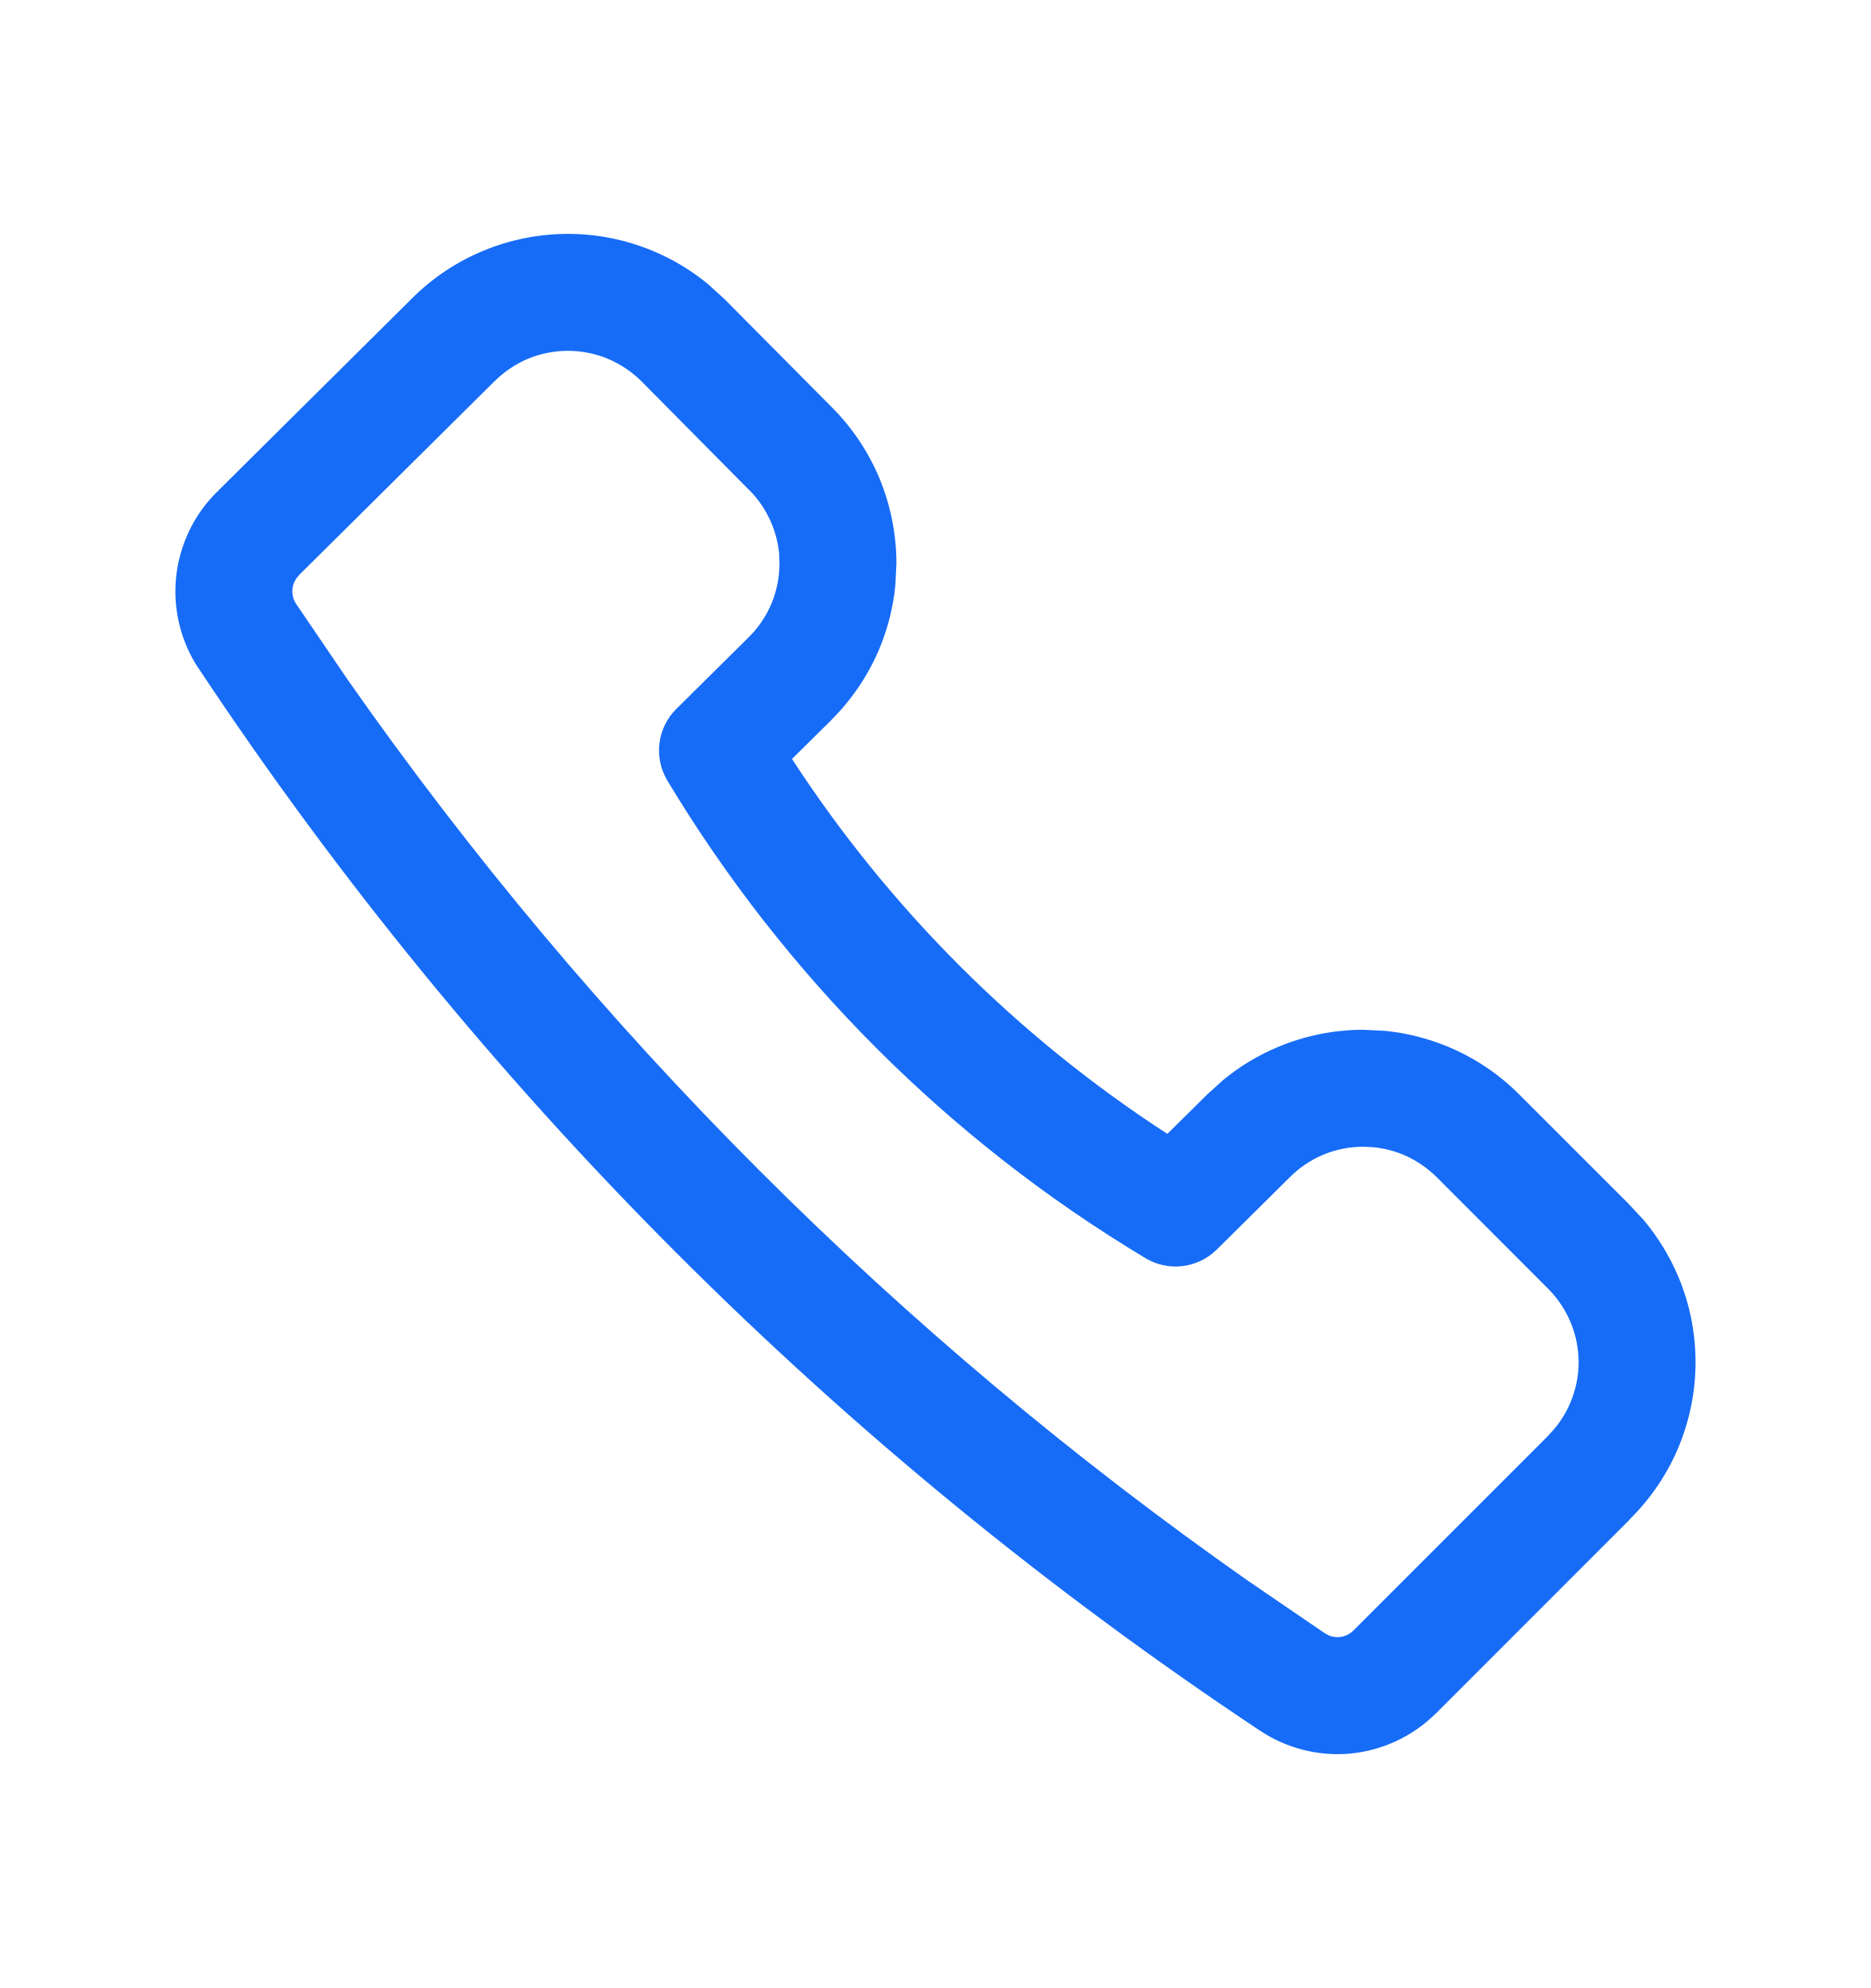
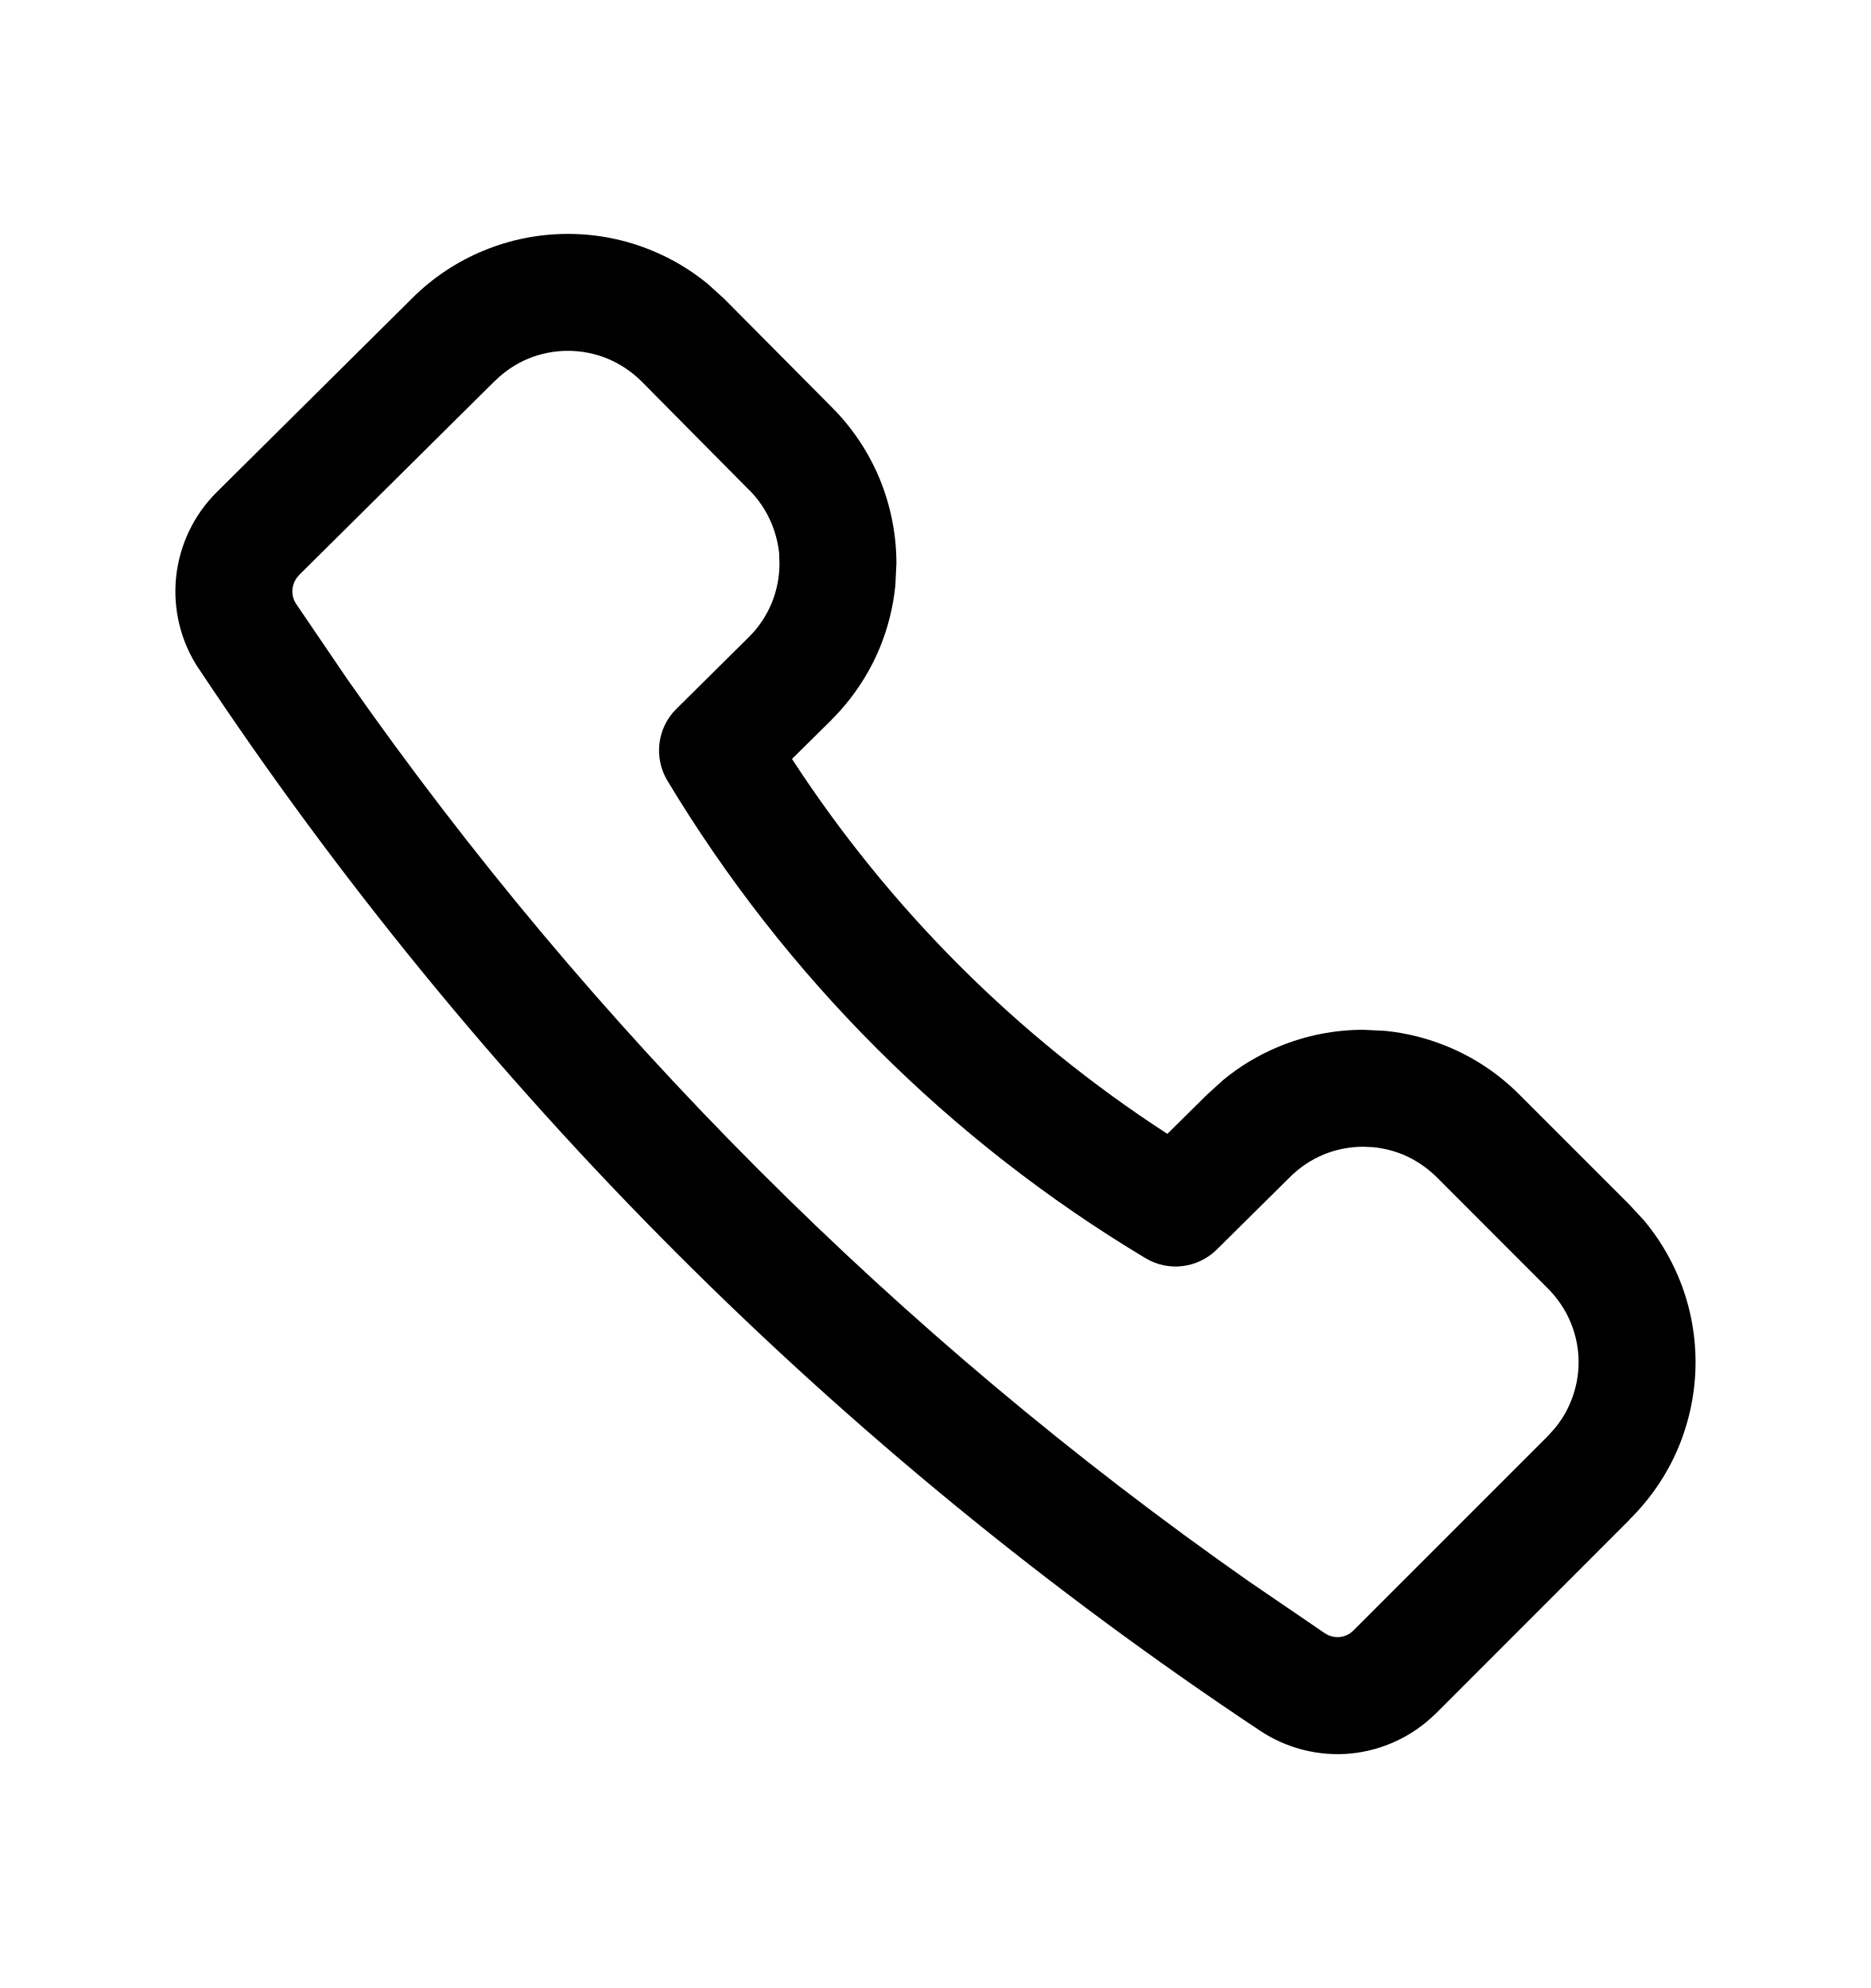
<svg xmlns="http://www.w3.org/2000/svg" width="16" height="17" viewBox="0 0 16 17" fill="none">
-   <path d="M6.663 4.731C6.654 4.644 6.632 4.559 6.599 4.478C6.554 4.37 6.489 4.272 6.407 4.19L6.405 4.189L5.484 3.259C5.401 3.177 5.303 3.112 5.196 3.067C5.088 3.023 4.973 3 4.857 3C4.74 3 4.625 3.023 4.517 3.067C4.41 3.112 4.312 3.178 4.23 3.26L4.228 3.261L2.556 4.919L2.557 4.92C2.525 4.951 2.506 4.993 2.501 5.037C2.497 5.081 2.507 5.125 2.531 5.162L2.973 5.812C5.073 8.812 7.682 11.422 10.68 13.523L11.329 13.966L11.331 13.967L11.359 13.983C11.389 13.996 11.423 14.002 11.456 13.999C11.489 13.996 11.521 13.984 11.548 13.965L11.573 13.944L13.233 12.284L13.293 12.218C13.349 12.151 13.396 12.075 13.43 11.993C13.476 11.884 13.5 11.767 13.5 11.649C13.5 11.53 13.476 11.413 13.43 11.304C13.384 11.195 13.317 11.097 13.233 11.014L12.286 10.066C12.203 9.984 12.105 9.918 11.998 9.873C11.917 9.84 11.832 9.819 11.745 9.81L11.659 9.806C11.542 9.806 11.426 9.829 11.319 9.873C11.211 9.918 11.113 9.984 11.031 10.066L11.029 10.068L10.405 10.686C10.242 10.846 9.992 10.877 9.796 10.759C8.119 9.754 6.715 8.351 5.707 6.675C5.589 6.477 5.62 6.224 5.784 6.062L6.408 5.444C6.49 5.362 6.554 5.265 6.599 5.158C6.643 5.05 6.666 4.935 6.666 4.818L6.663 4.731ZM7.657 5.004C7.639 5.188 7.594 5.369 7.523 5.541C7.428 5.77 7.288 5.978 7.113 6.153L7.112 6.155L6.773 6.49C7.607 7.772 8.7 8.864 9.983 9.696L10.323 9.36L10.461 9.235C10.604 9.117 10.764 9.021 10.936 8.95C11.165 8.855 11.411 8.806 11.659 8.806L11.844 8.815C12.028 8.833 12.209 8.879 12.381 8.95C12.61 9.045 12.818 9.184 12.993 9.36L13.932 10.299L14.06 10.437C14.18 10.581 14.279 10.743 14.352 10.916C14.45 11.148 14.5 11.397 14.5 11.649C14.5 11.9 14.449 12.149 14.352 12.381C14.255 12.611 14.113 12.819 13.935 12.994L13.936 12.995L12.277 14.655L12.277 14.654C12.081 14.848 11.825 14.968 11.551 14.995C11.277 15.021 11.002 14.951 10.773 14.798C7.173 12.406 4.087 9.318 1.698 5.715L1.697 5.715C1.545 5.484 1.478 5.209 1.506 4.935C1.535 4.66 1.657 4.404 1.852 4.21L3.523 2.552C3.698 2.377 3.906 2.238 4.134 2.144C4.363 2.049 4.609 2 4.857 2C5.105 2 5.35 2.049 5.579 2.144C5.751 2.215 5.911 2.311 6.054 2.429L6.192 2.554L6.192 2.554L7.115 3.484C7.29 3.659 7.428 3.867 7.523 4.095C7.617 4.325 7.666 4.57 7.666 4.818L7.657 5.004Z" fill="#176CF7" />
+   <path d="M6.663 4.731C6.654 4.644 6.632 4.559 6.599 4.478C6.554 4.37 6.489 4.272 6.407 4.19L6.405 4.189L5.484 3.259C5.401 3.177 5.303 3.112 5.196 3.067C5.088 3.023 4.973 3 4.857 3C4.74 3 4.625 3.023 4.517 3.067C4.41 3.112 4.312 3.178 4.23 3.26L4.228 3.261L2.556 4.919L2.557 4.92C2.525 4.951 2.506 4.993 2.501 5.037C2.497 5.081 2.507 5.125 2.531 5.162L2.973 5.812C5.073 8.812 7.682 11.422 10.68 13.523L11.329 13.966L11.331 13.967L11.359 13.983C11.389 13.996 11.423 14.002 11.456 13.999C11.489 13.996 11.521 13.984 11.548 13.965L11.573 13.944L13.233 12.284L13.293 12.218C13.349 12.151 13.396 12.075 13.43 11.993C13.476 11.884 13.5 11.767 13.5 11.649C13.5 11.53 13.476 11.413 13.43 11.304C13.384 11.195 13.317 11.097 13.233 11.014L12.286 10.066C12.203 9.984 12.105 9.918 11.998 9.873C11.917 9.84 11.832 9.819 11.745 9.81L11.659 9.806C11.542 9.806 11.426 9.829 11.319 9.873C11.211 9.918 11.113 9.984 11.031 10.066L11.029 10.068L10.405 10.686C10.242 10.846 9.992 10.877 9.796 10.759C8.119 9.754 6.715 8.351 5.707 6.675C5.589 6.477 5.62 6.224 5.784 6.062L6.408 5.444C6.49 5.362 6.554 5.265 6.599 5.158C6.643 5.05 6.666 4.935 6.666 4.818L6.663 4.731ZM7.657 5.004C7.639 5.188 7.594 5.369 7.523 5.541C7.428 5.77 7.288 5.978 7.113 6.153L7.112 6.155L6.773 6.49C7.607 7.772 8.7 8.864 9.983 9.696L10.323 9.36L10.461 9.235C10.604 9.117 10.764 9.021 10.936 8.95C11.165 8.855 11.411 8.806 11.659 8.806L11.844 8.815C12.028 8.833 12.209 8.879 12.381 8.95C12.61 9.045 12.818 9.184 12.993 9.36L13.932 10.299L14.06 10.437C14.18 10.581 14.279 10.743 14.352 10.916C14.45 11.148 14.5 11.397 14.5 11.649C14.5 11.9 14.449 12.149 14.352 12.381C14.255 12.611 14.113 12.819 13.935 12.994L13.936 12.995L12.277 14.655L12.277 14.654C12.081 14.848 11.825 14.968 11.551 14.995C11.277 15.021 11.002 14.951 10.773 14.798C7.173 12.406 4.087 9.318 1.698 5.715L1.697 5.715C1.545 5.484 1.478 5.209 1.506 4.935C1.535 4.66 1.657 4.404 1.852 4.21L3.523 2.552C3.698 2.377 3.906 2.238 4.134 2.144C4.363 2.049 4.609 2 4.857 2C5.105 2 5.35 2.049 5.579 2.144C5.751 2.215 5.911 2.311 6.054 2.429L6.192 2.554L6.192 2.554L7.115 3.484C7.29 3.659 7.428 3.867 7.523 4.095C7.617 4.325 7.666 4.57 7.666 4.818L7.657 5.004Z" fill="currentColor" />
</svg>
